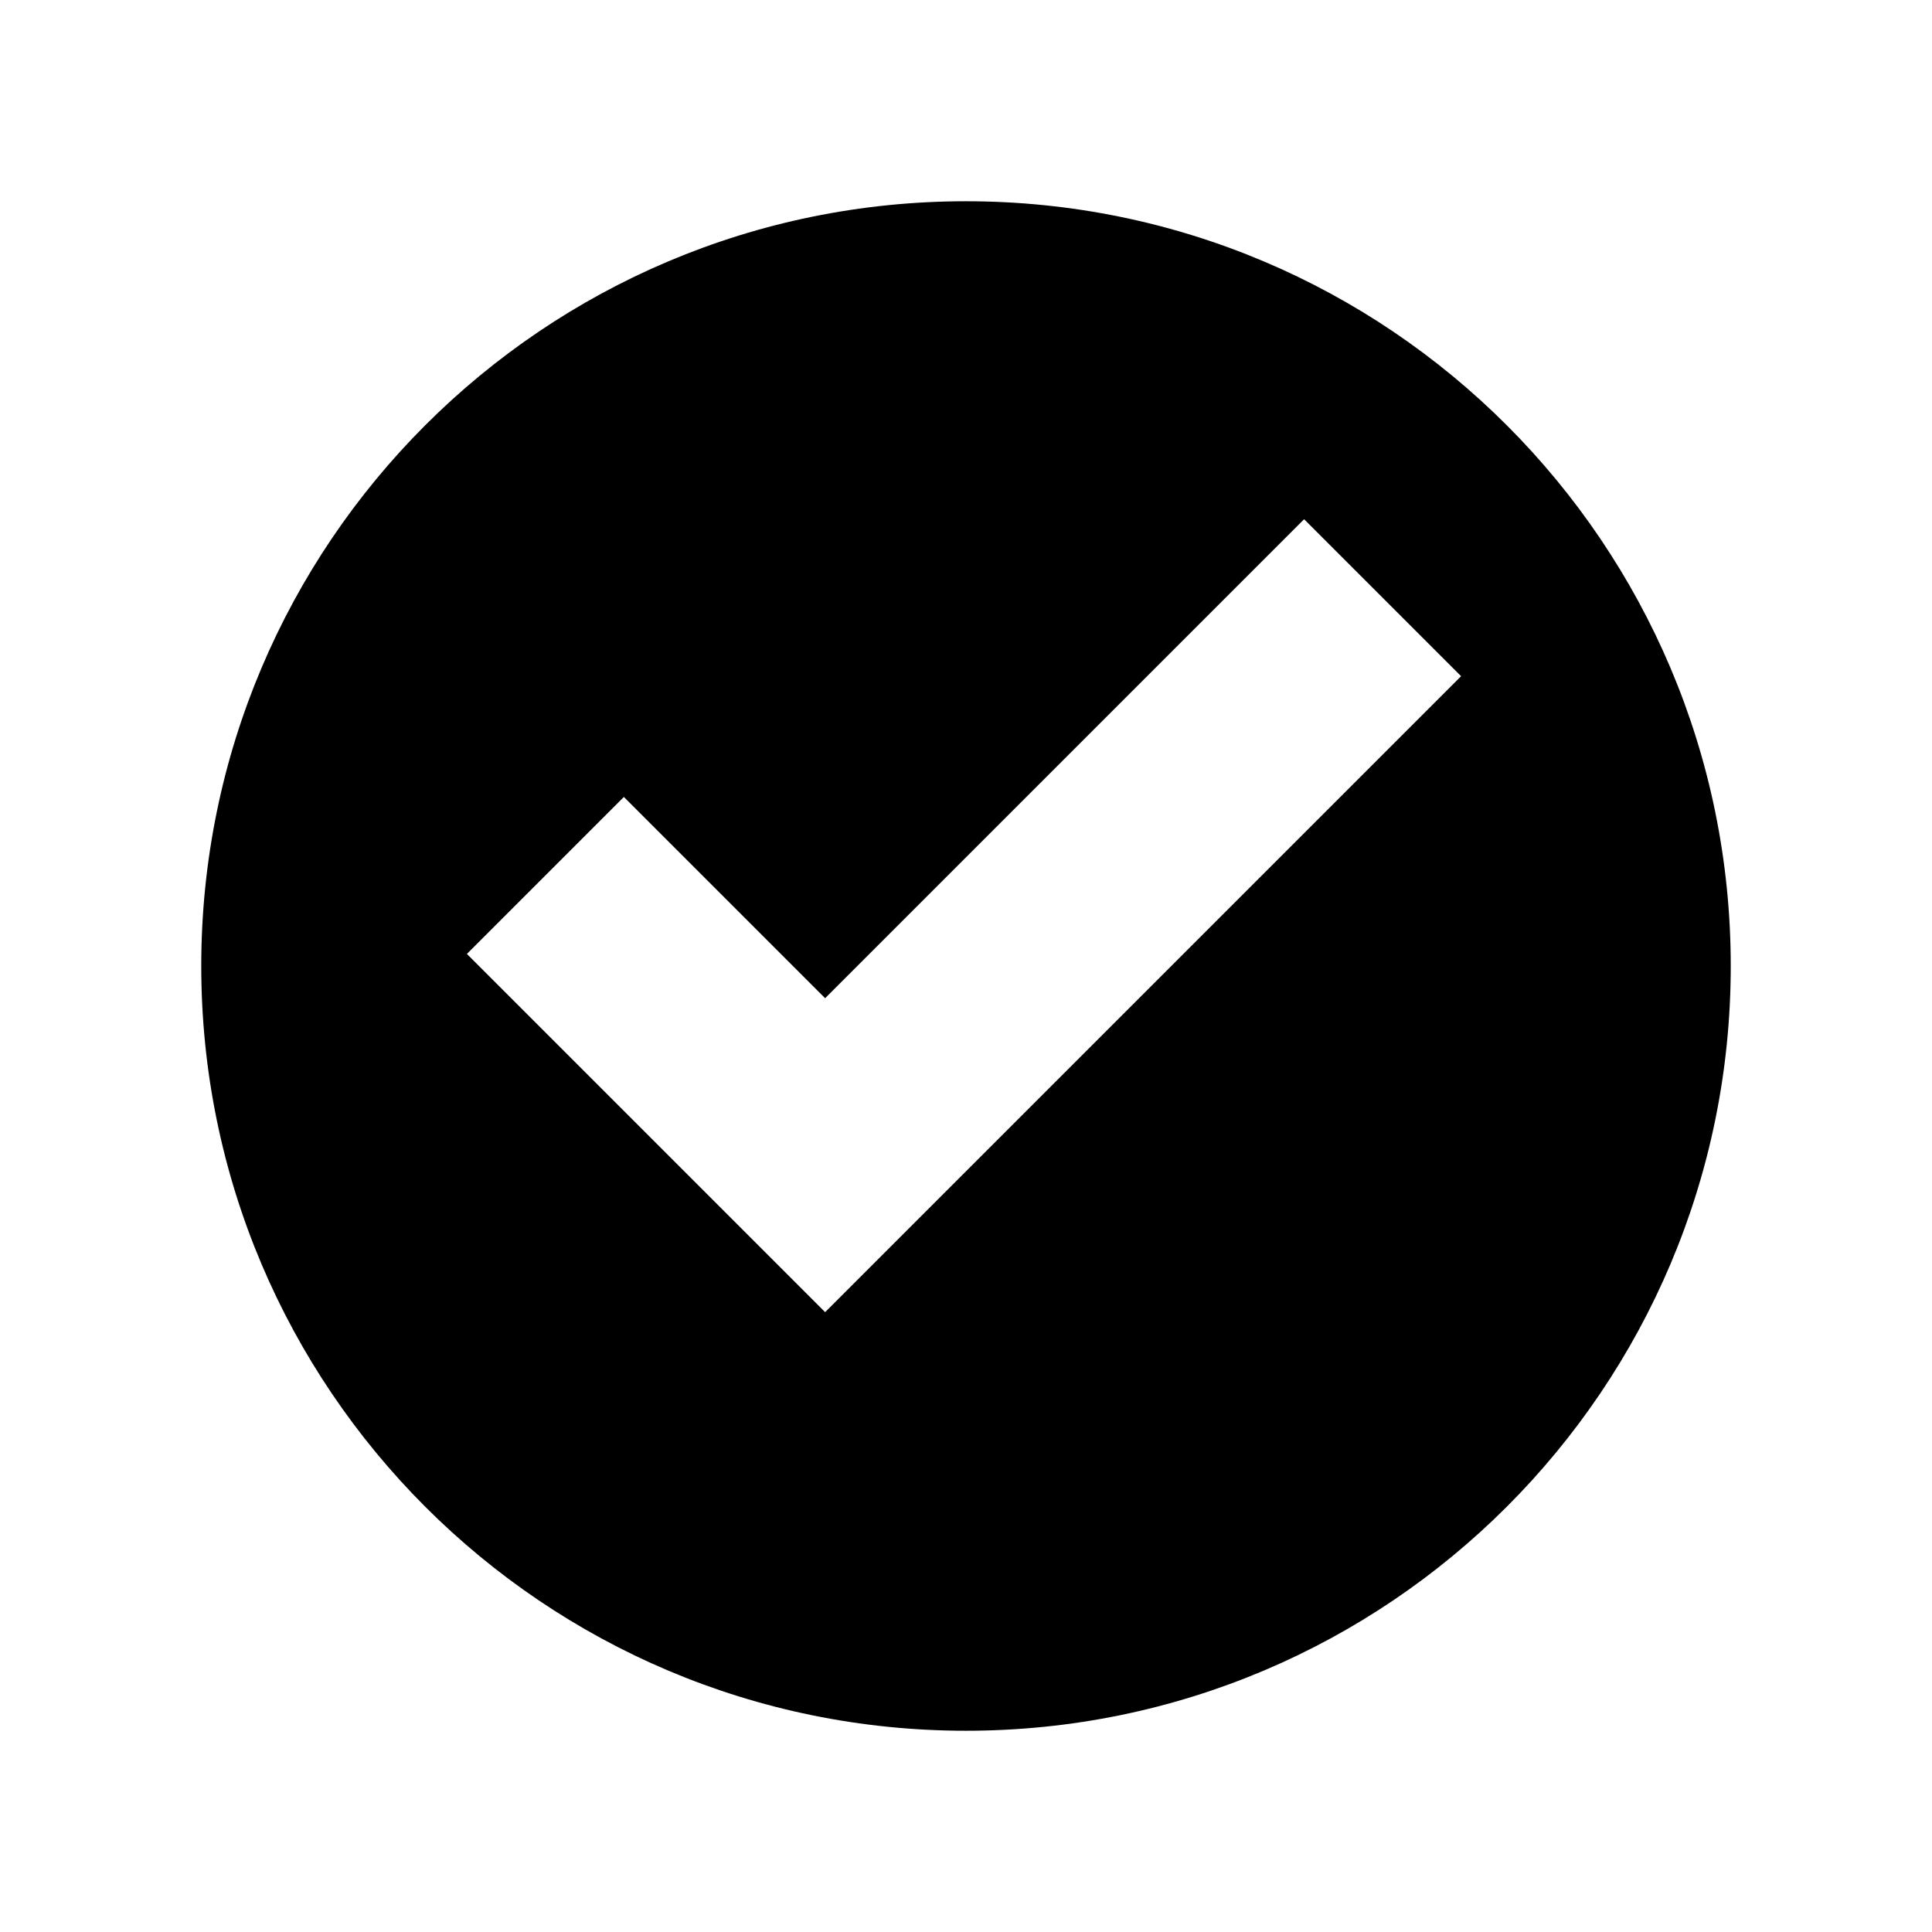
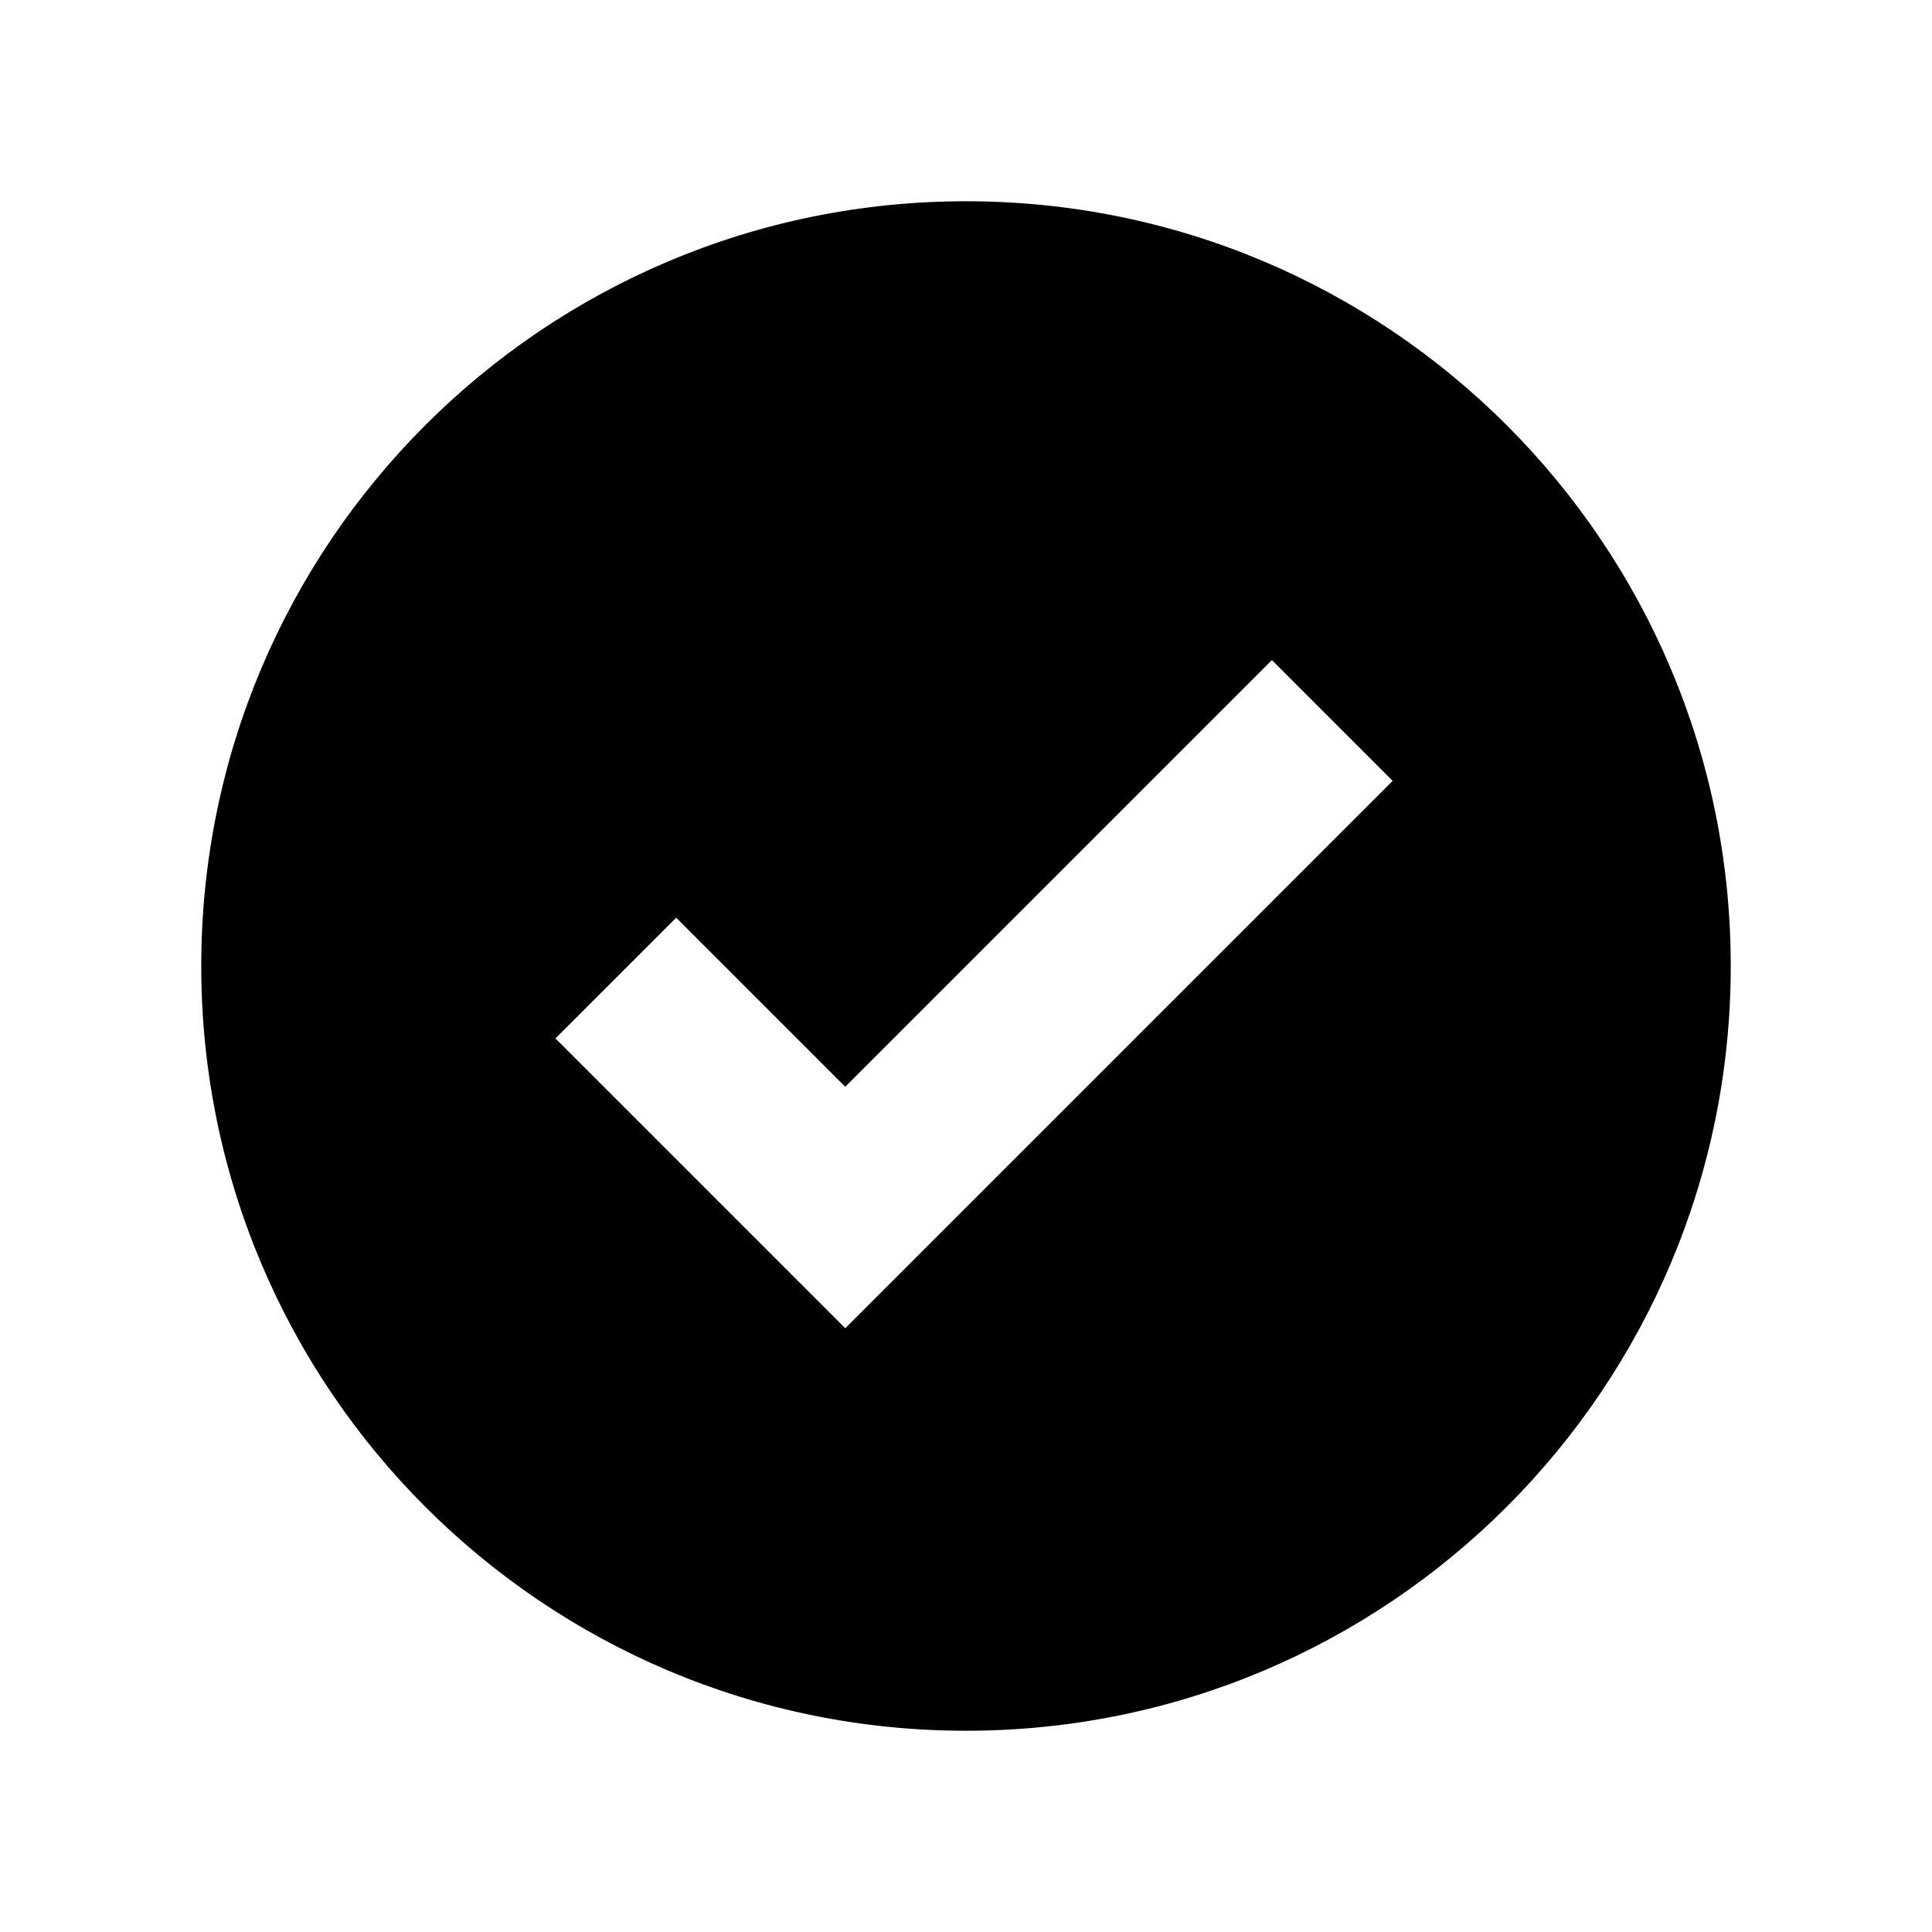
<svg xmlns="http://www.w3.org/2000/svg" width="24" height="24" viewBox="0 0 24 24" fill="currentColor" stroke="none" stroke-width="2.24" stroke-linecap="round" stroke-linejoin="round" fill-rule="evenodd" clip-rule="evenodd" aria-hidden="true">
-   <path d="M12 2.5a9.5 9.5 0 1 0 0 19 9.5 9.5 0 0 0 0-19zm-1.75 13.8L5.8 11.85l1.95-1.95 2.5 2.5 5.95-5.95 1.95 1.95z" />
+   <path d="M12 2.5a9.5 9.5 0 1 0 0 19 9.5 9.5 0 0 0 0-19zm-1.5 14L6.9 12.9l1.5-1.5 2.1 2.1 5.3-5.3 1.5 1.5z" />
</svg>
